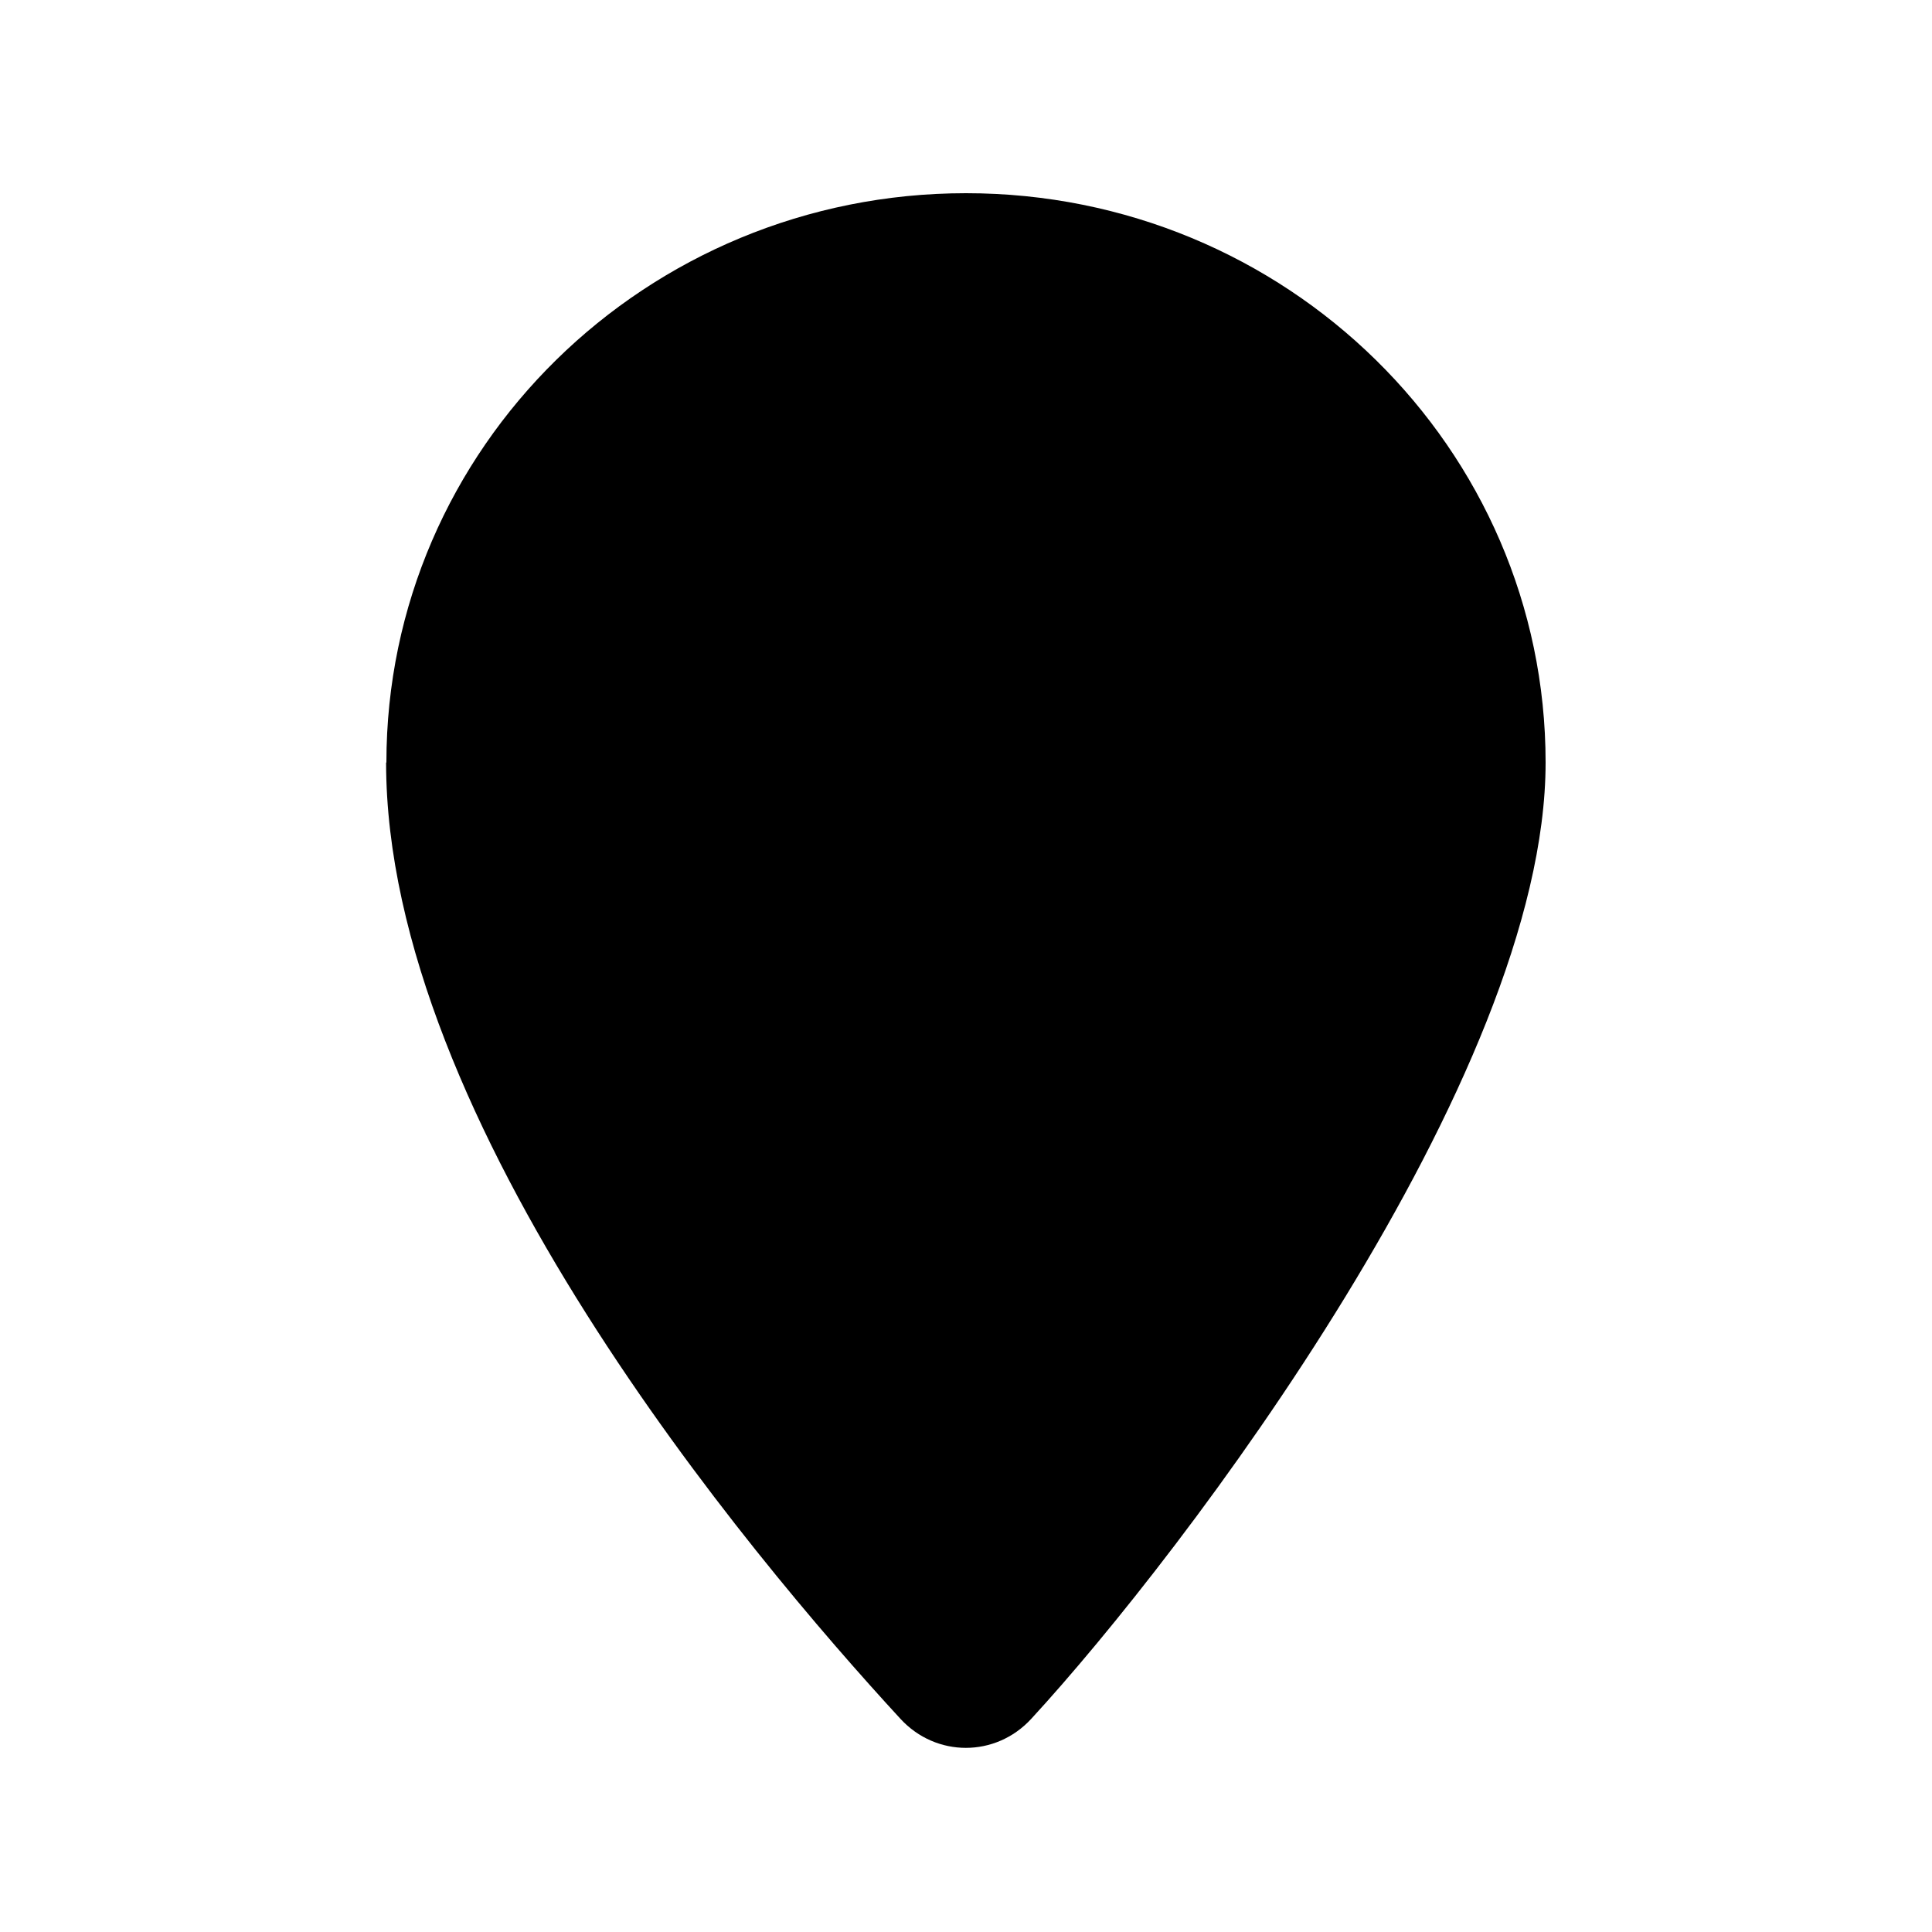
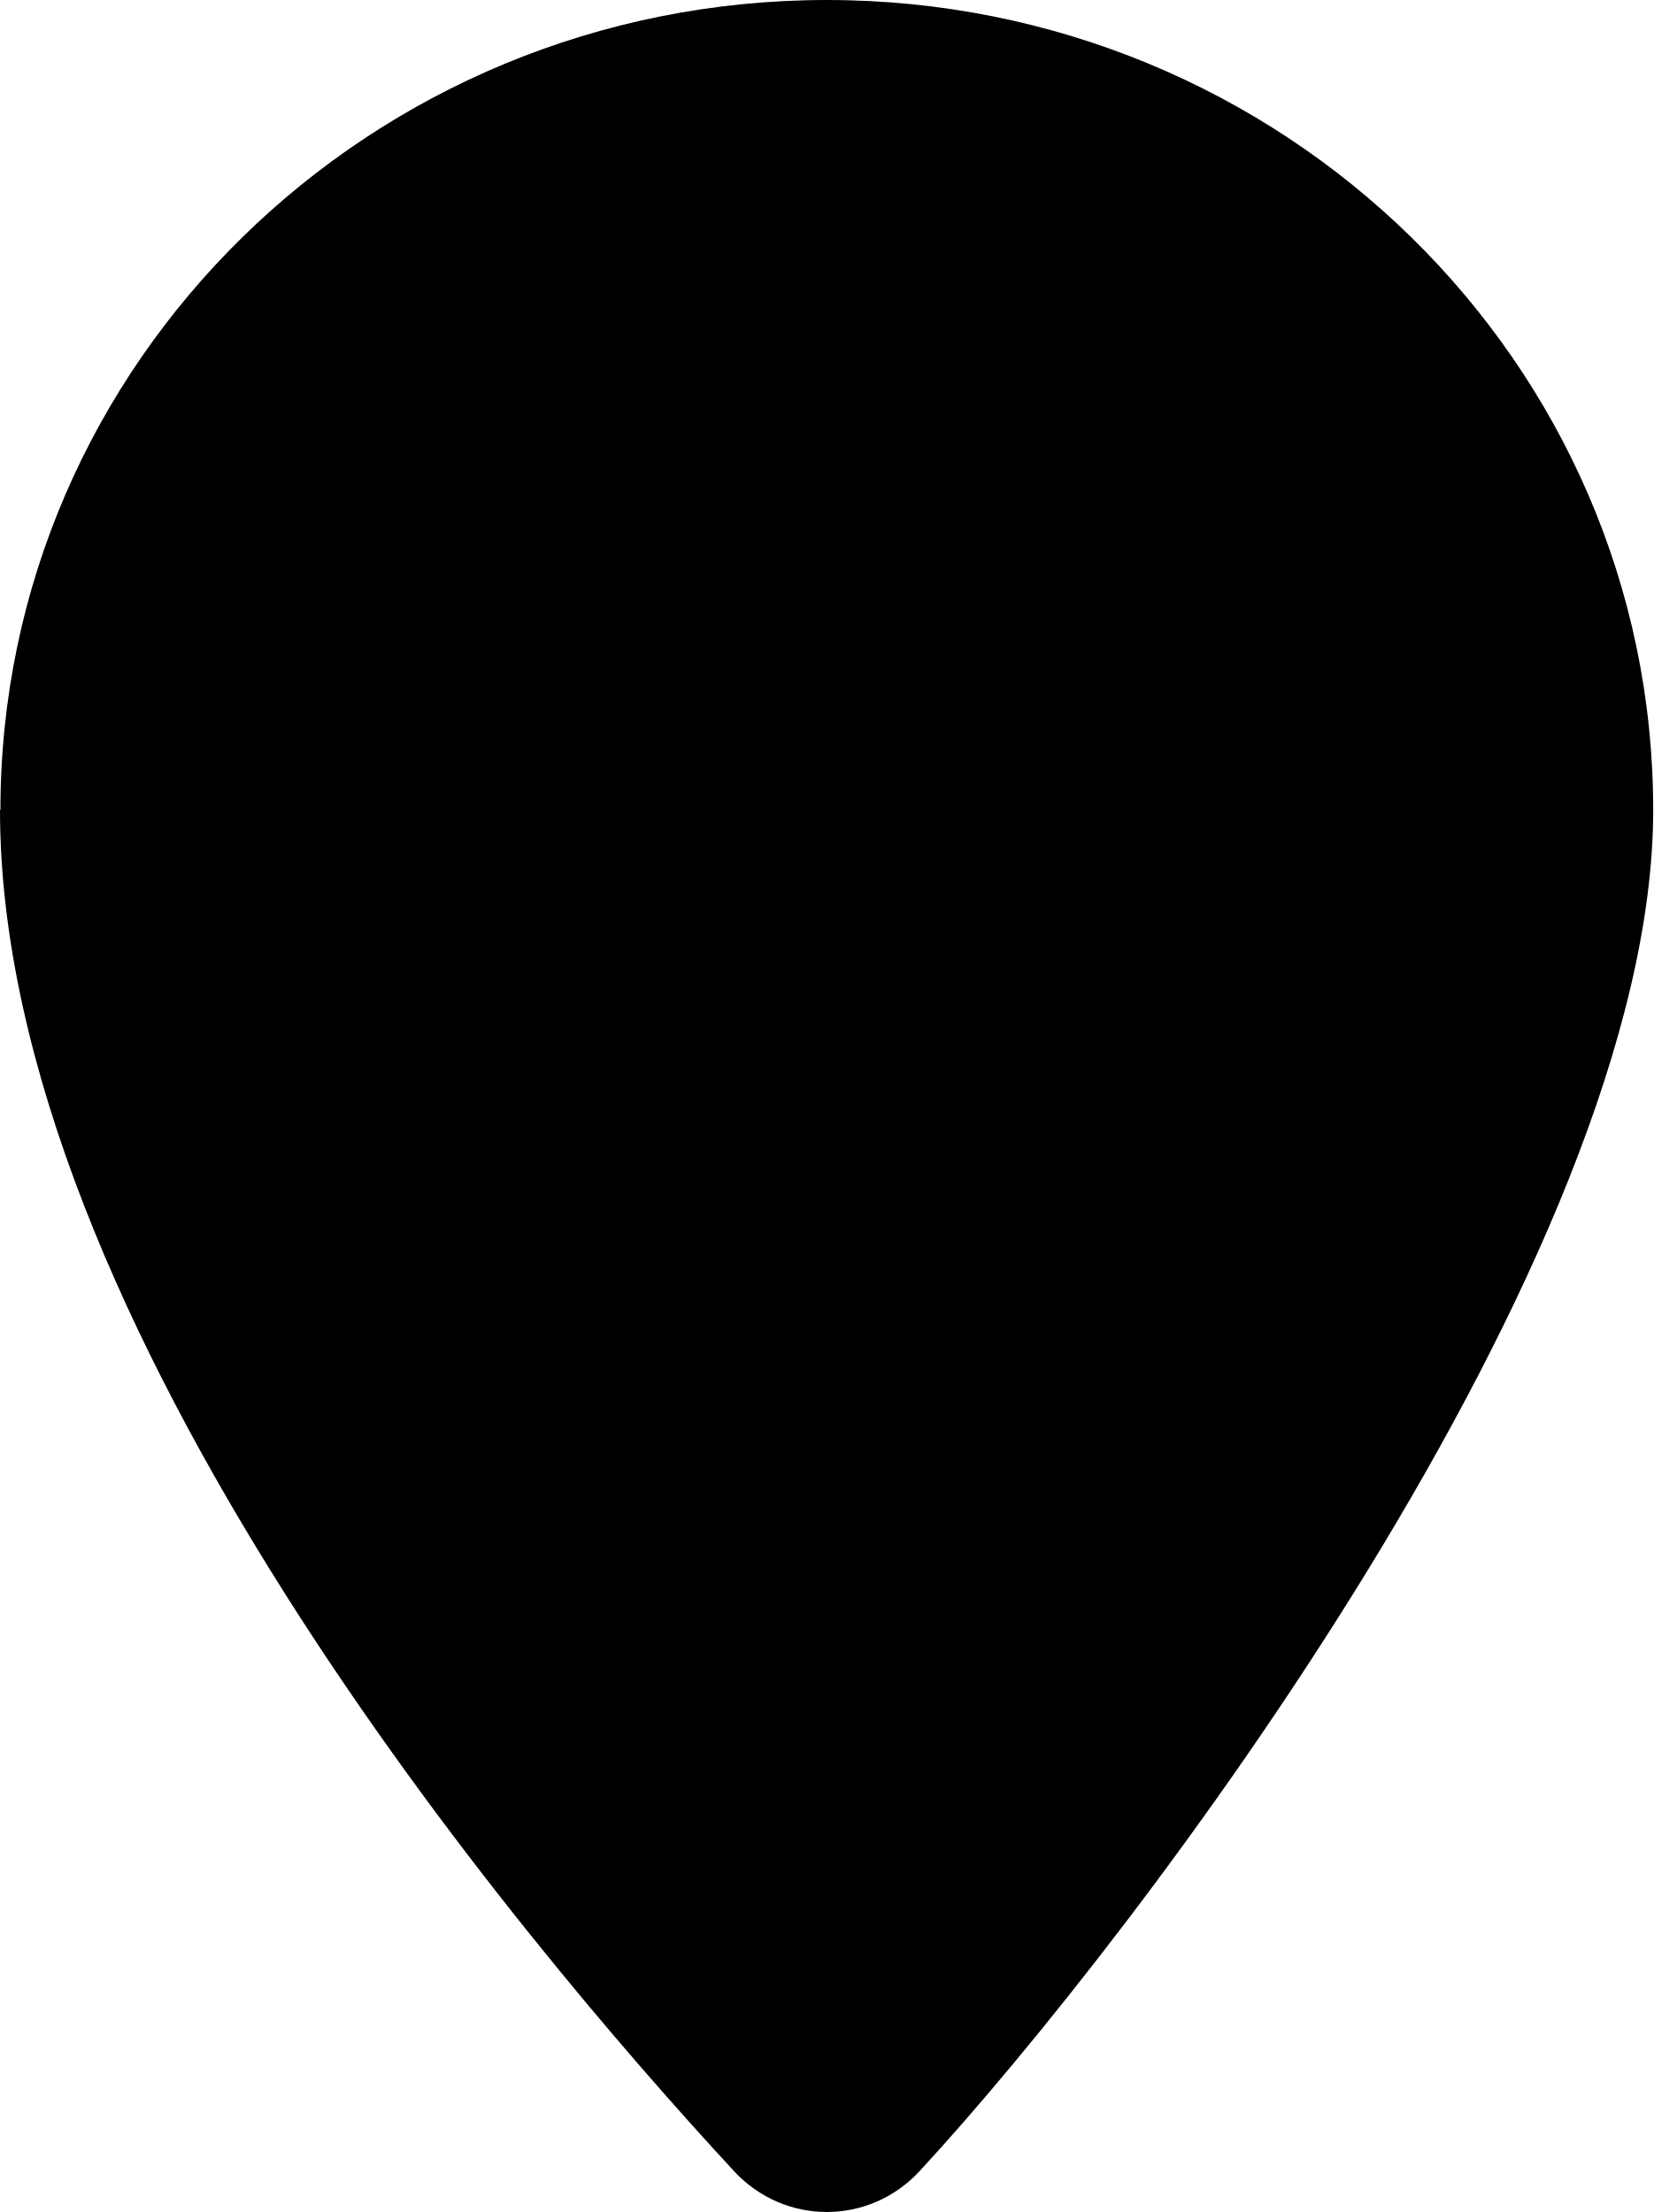
- <svg xmlns="http://www.w3.org/2000/svg" id="_圖層_1" data-name="圖層 1" version="1.1" viewBox="0 0 640 640">
+ <svg xmlns="http://www.w3.org/2000/svg" id="_圖層_1" data-name=" 圖層 1" version="1.1" viewBox="0 0 385.5 515.9">
  <defs>
    <style>
      .cls-1 {
        fill: #000;
+       }
+ 
+       .cls-1, .cls-2 {
        stroke-width: 0px;
+       }
+ 
+       .cls-2 {
+         fill: none;
      }
    </style>
  </defs>
-   <path class="cls-1" d="M128,252.6c0-104.2,86-188.6,192-188.6s192,84.4,192,188.6-120.2,262.3-170.4,316.8c-11.8,12.8-31.5,12.8-43.3,0-50.2-54.5-170.4-197.5-170.4-316.8h0Z" />
+   <path class="cls-1" d="M.1,188.9C.1,84.5,86.4,0,192.8,0s192.7,84.5,192.7,188.9-120.6,262.8-171,317.4c-5.9,6.4-13.8,9.6-21.7,9.6-7.9,0-15.8-3.2-21.7-9.6C120.6,451.7,0,308.4,0,188.9h.1Z" />
+   <path class="cls-2" d="M192.8,515.9" />
</svg>
